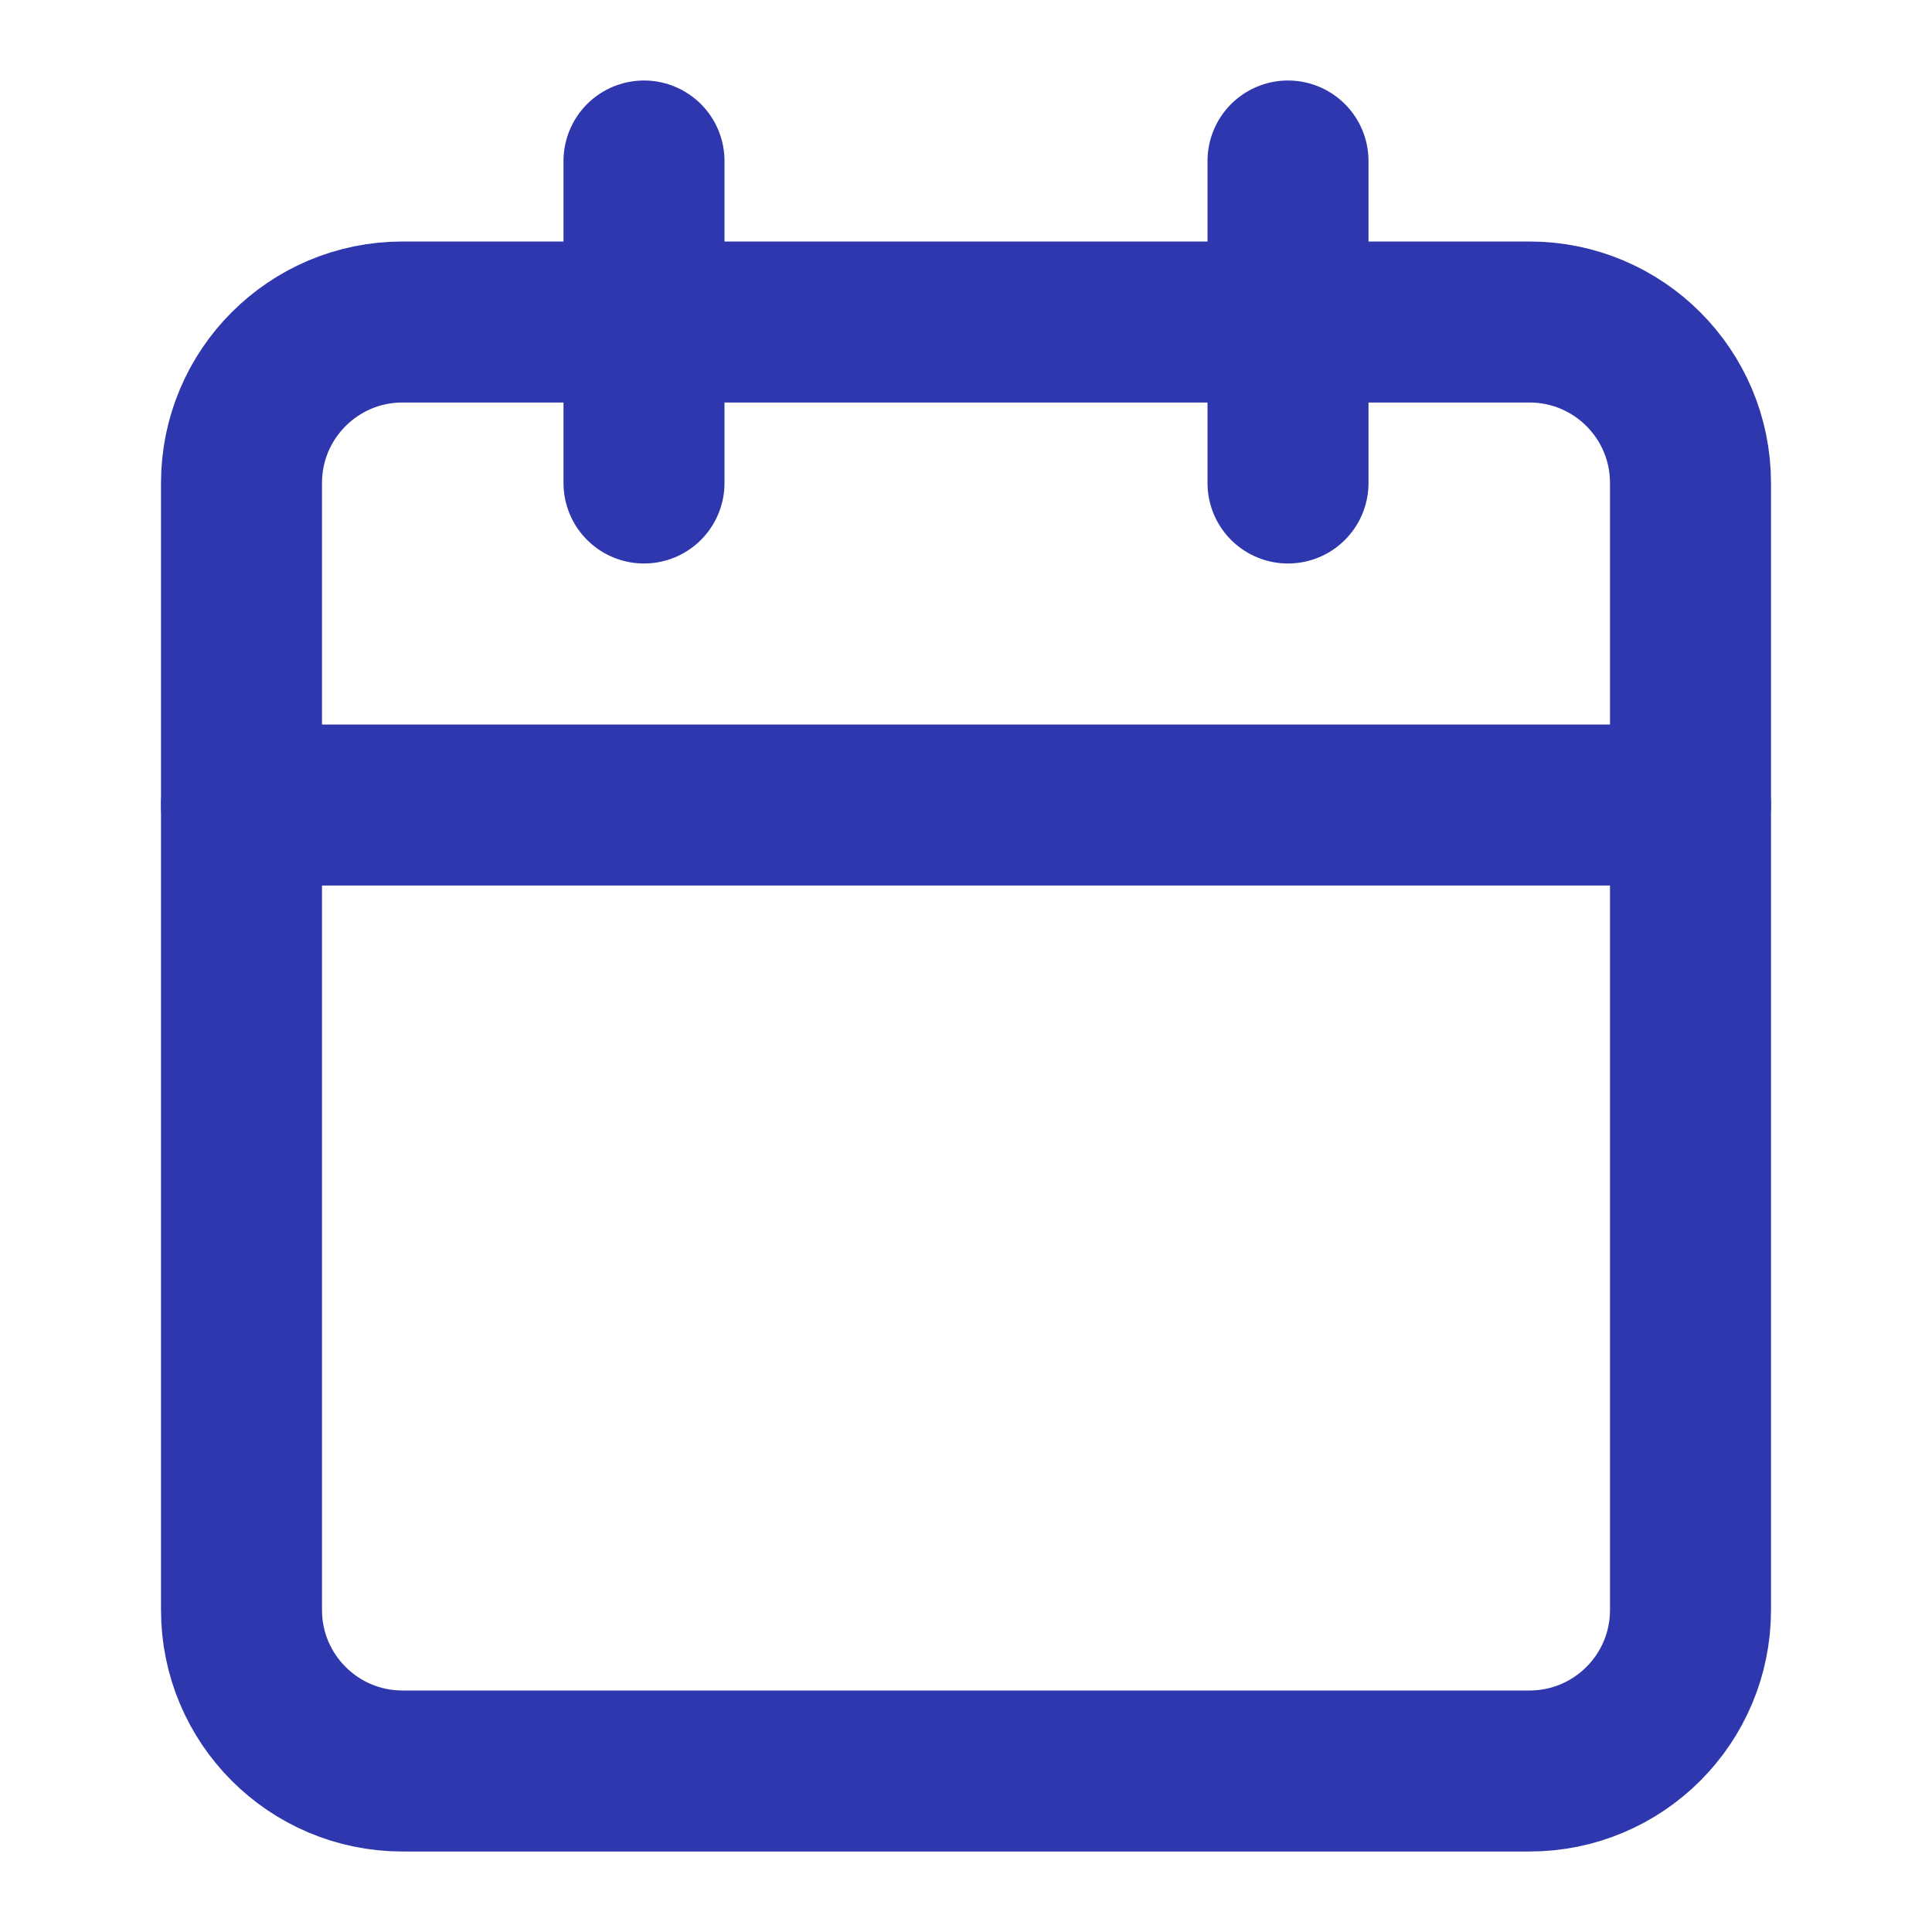
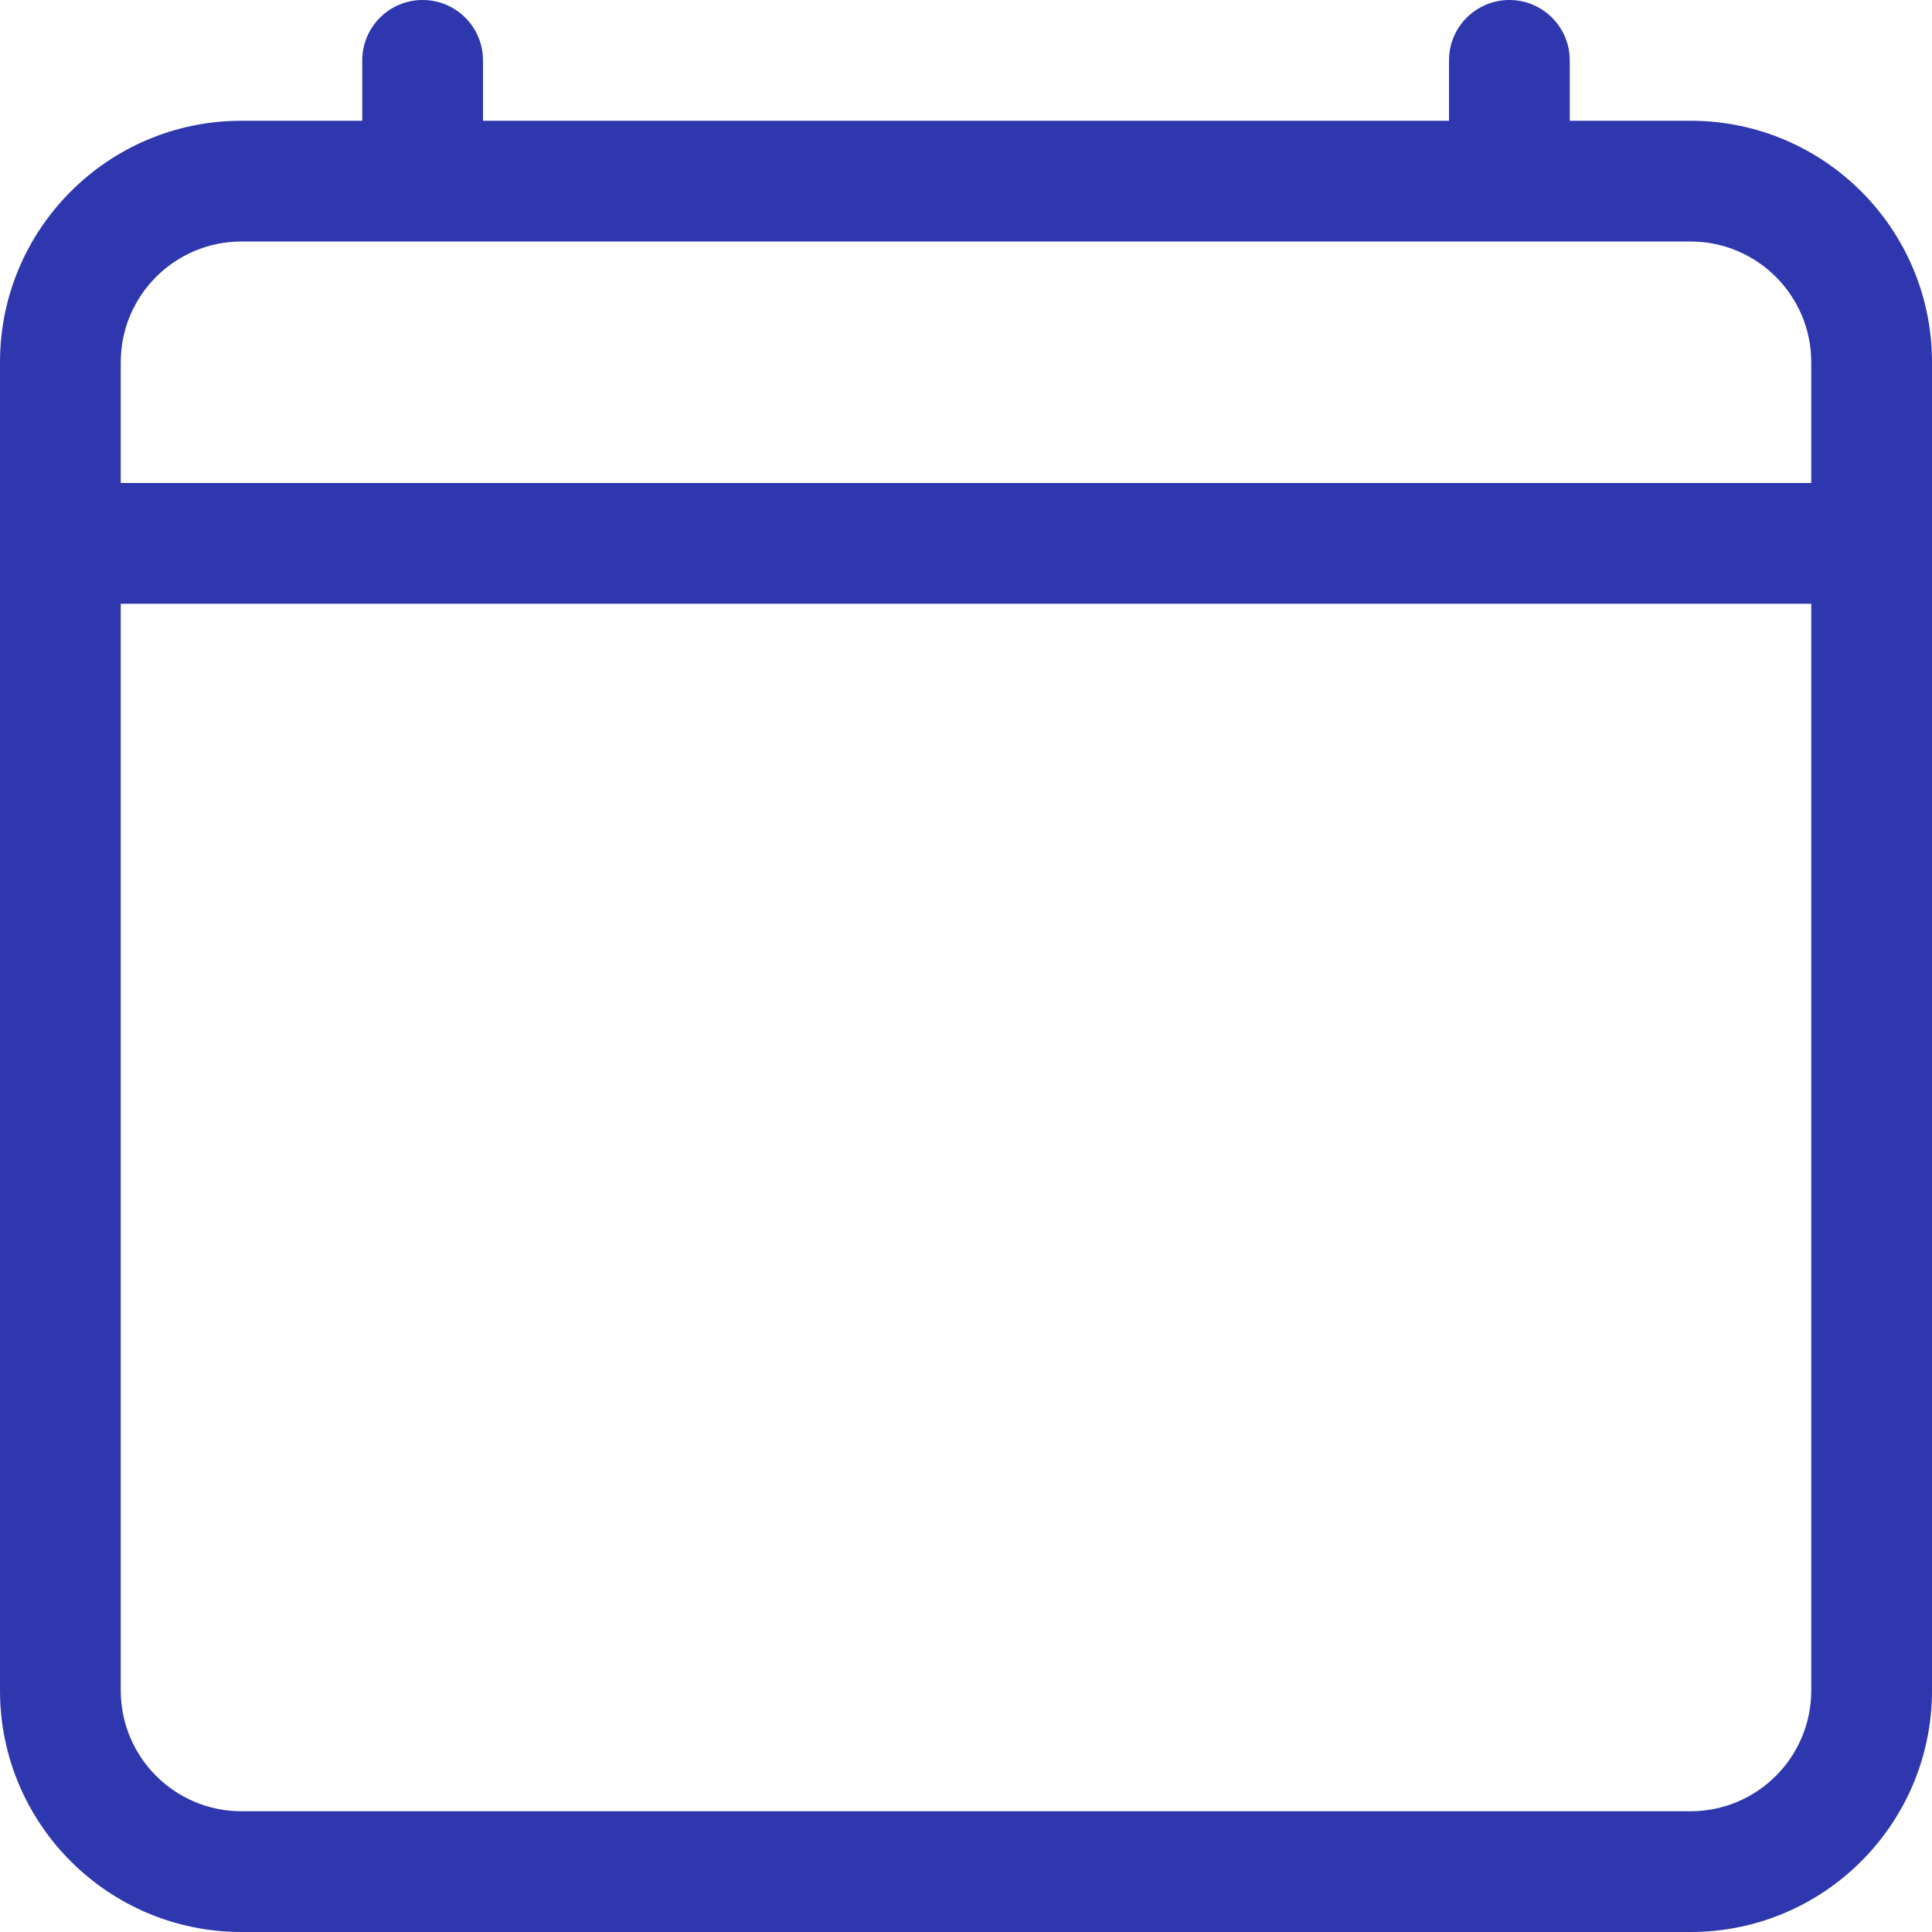
- <svg xmlns="http://www.w3.org/2000/svg" width="18" height="18" viewBox="0 0 24 24" fill="none" stroke="#2F37AE" stroke-width="2" stroke-linecap="round" stroke-linejoin="round">
-   <rect x="3" y="4" width="18" height="18" rx="2" ry="2" />
-   <line x1="16" y1="2" x2="16" y2="6" />
-   <line x1="8" y1="2" x2="8" y2="6" />
-   <line x1="3" y1="10" x2="21" y2="10" />
+ <svg xmlns="http://www.w3.org/2000/svg" width="16" height="16" fill="#2F37AE" class="bi bi-calendar4" viewBox="0 0 16 16">
+   <path d="M3.5 0a.5.5 0 0 1 .5.5V1h8V.5a.5.5 0 0 1 1 0V1h1a2 2 0 0 1 2 2v11a2 2 0 0 1-2 2H2a2 2 0 0 1-2-2V3a2 2 0 0 1 2-2h1V.5a.5.5 0 0 1 .5-.5zM2 2a1 1 0 0 0-1 1v1h14V3a1 1 0 0 0-1-1H2zm13 3H1v9a1 1 0 0 0 1 1h12a1 1 0 0 0 1-1V5z" />
</svg>
